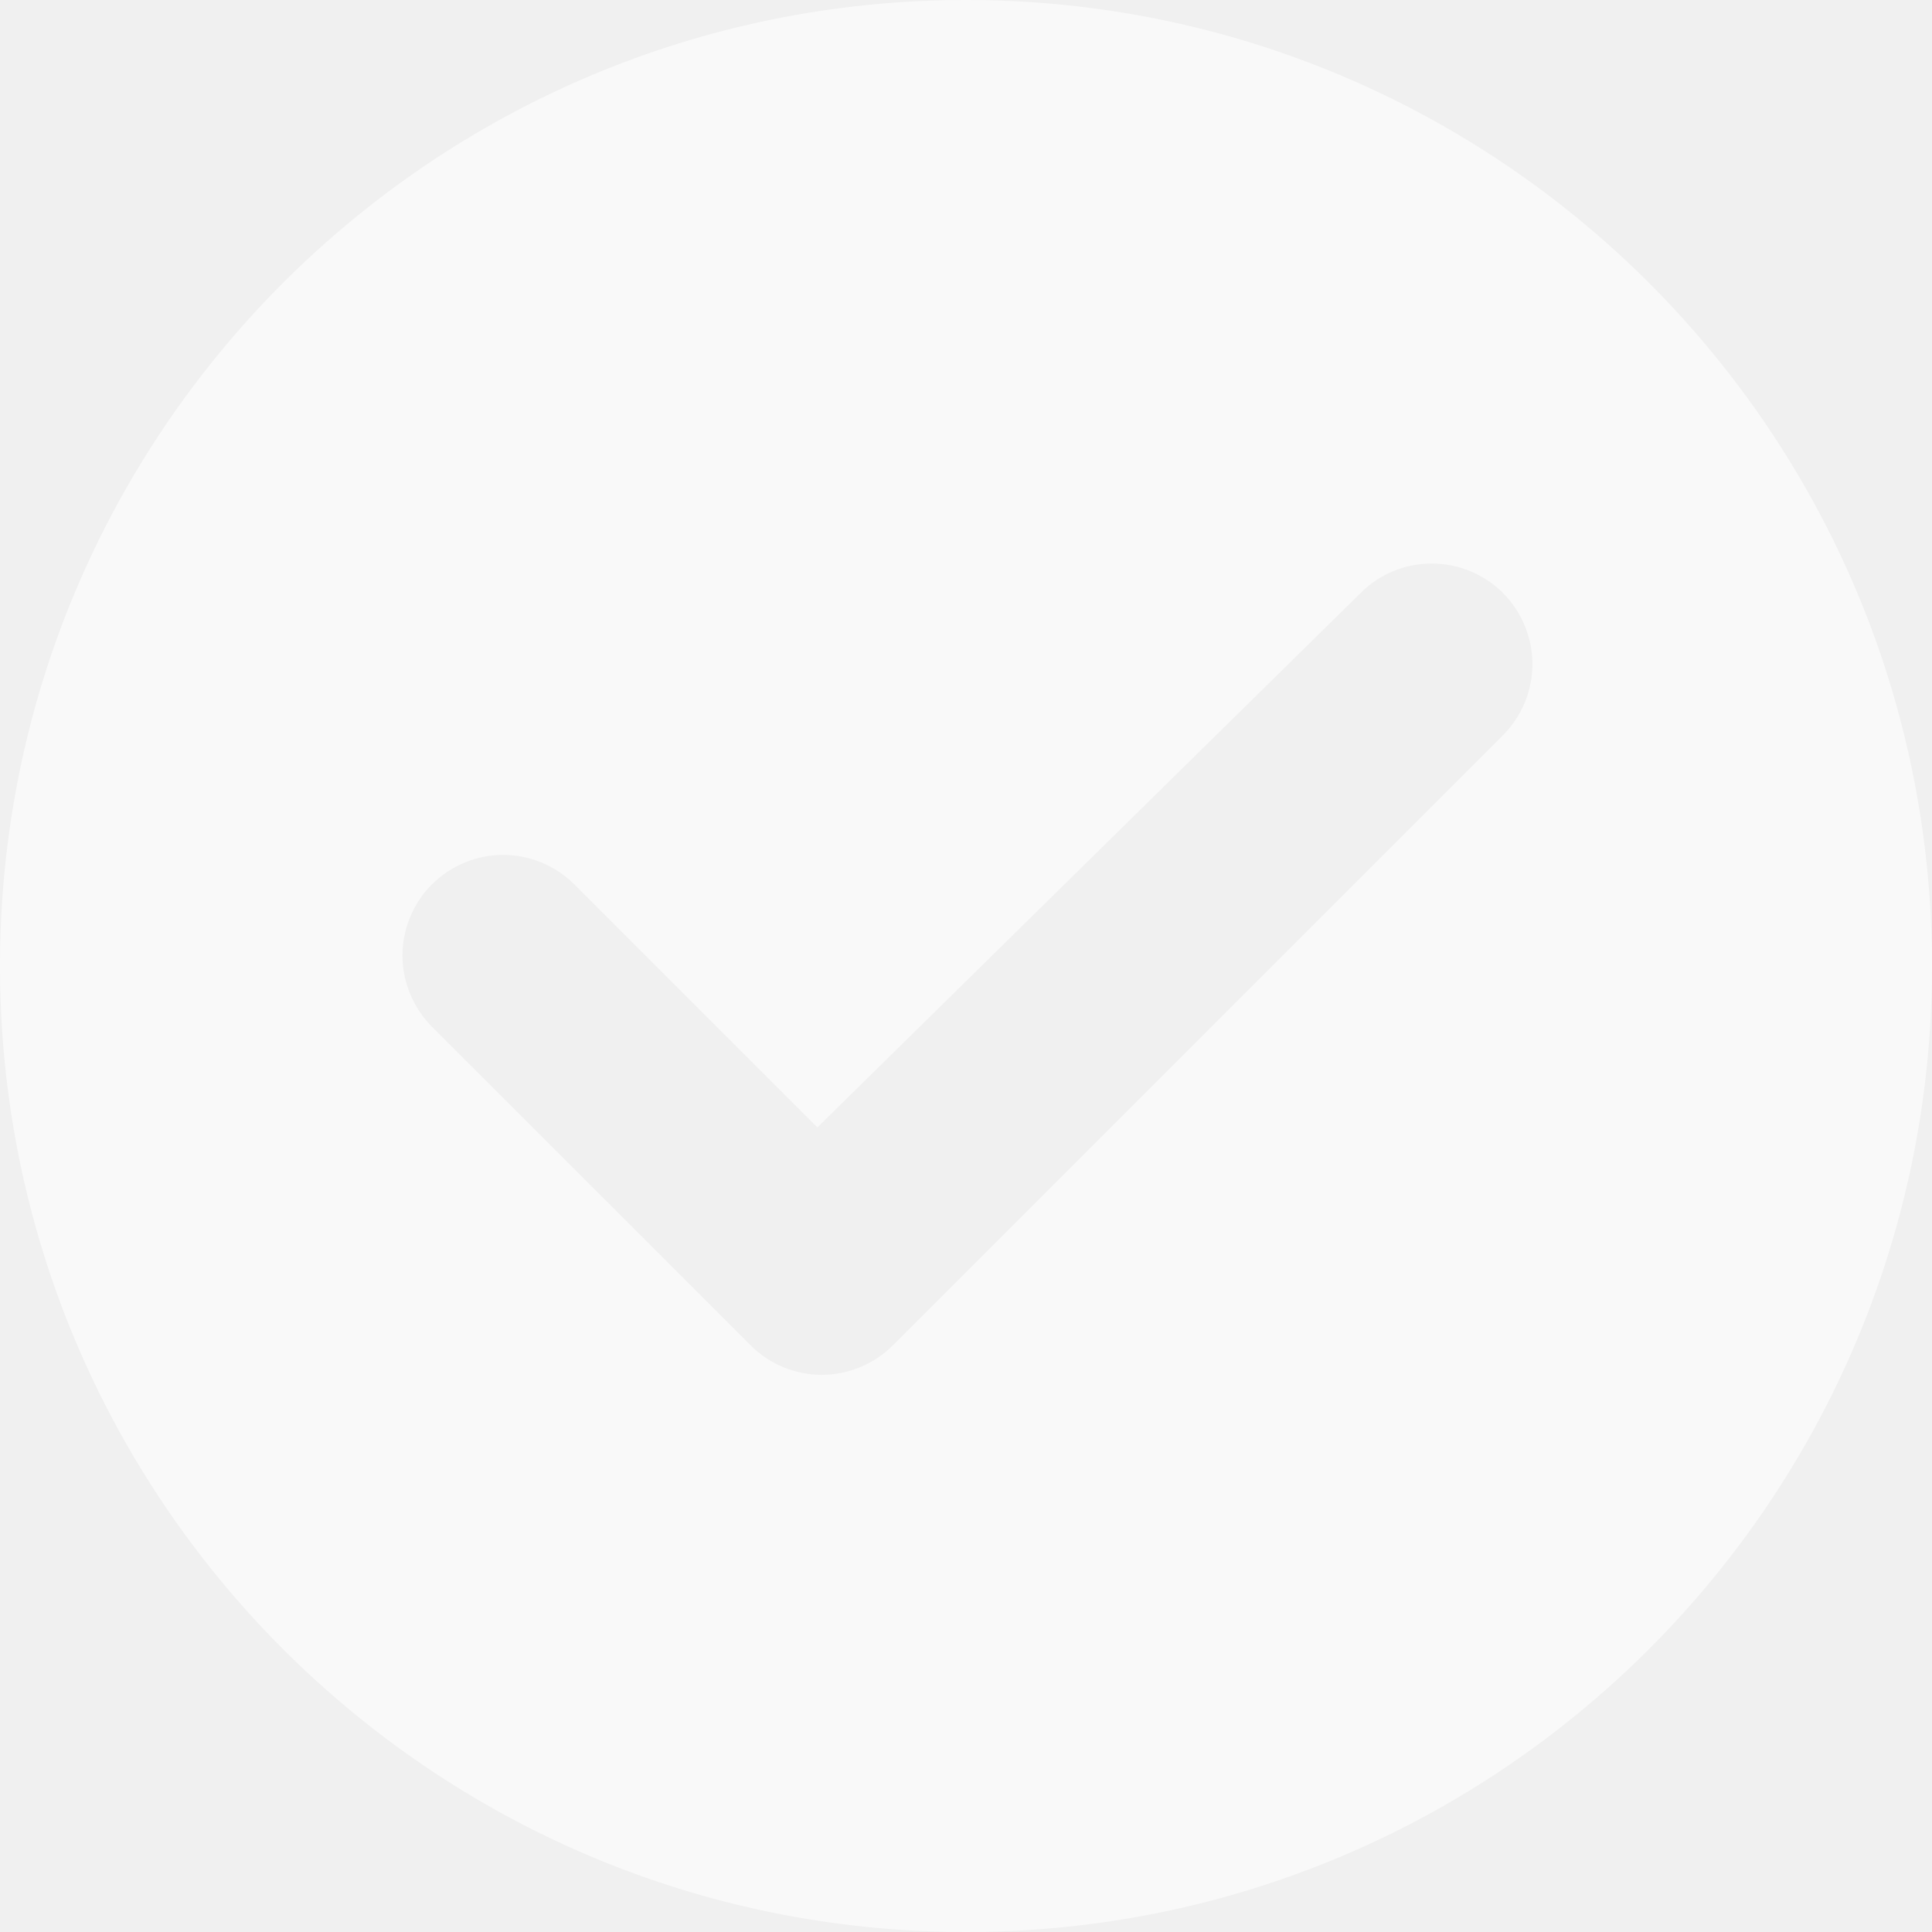
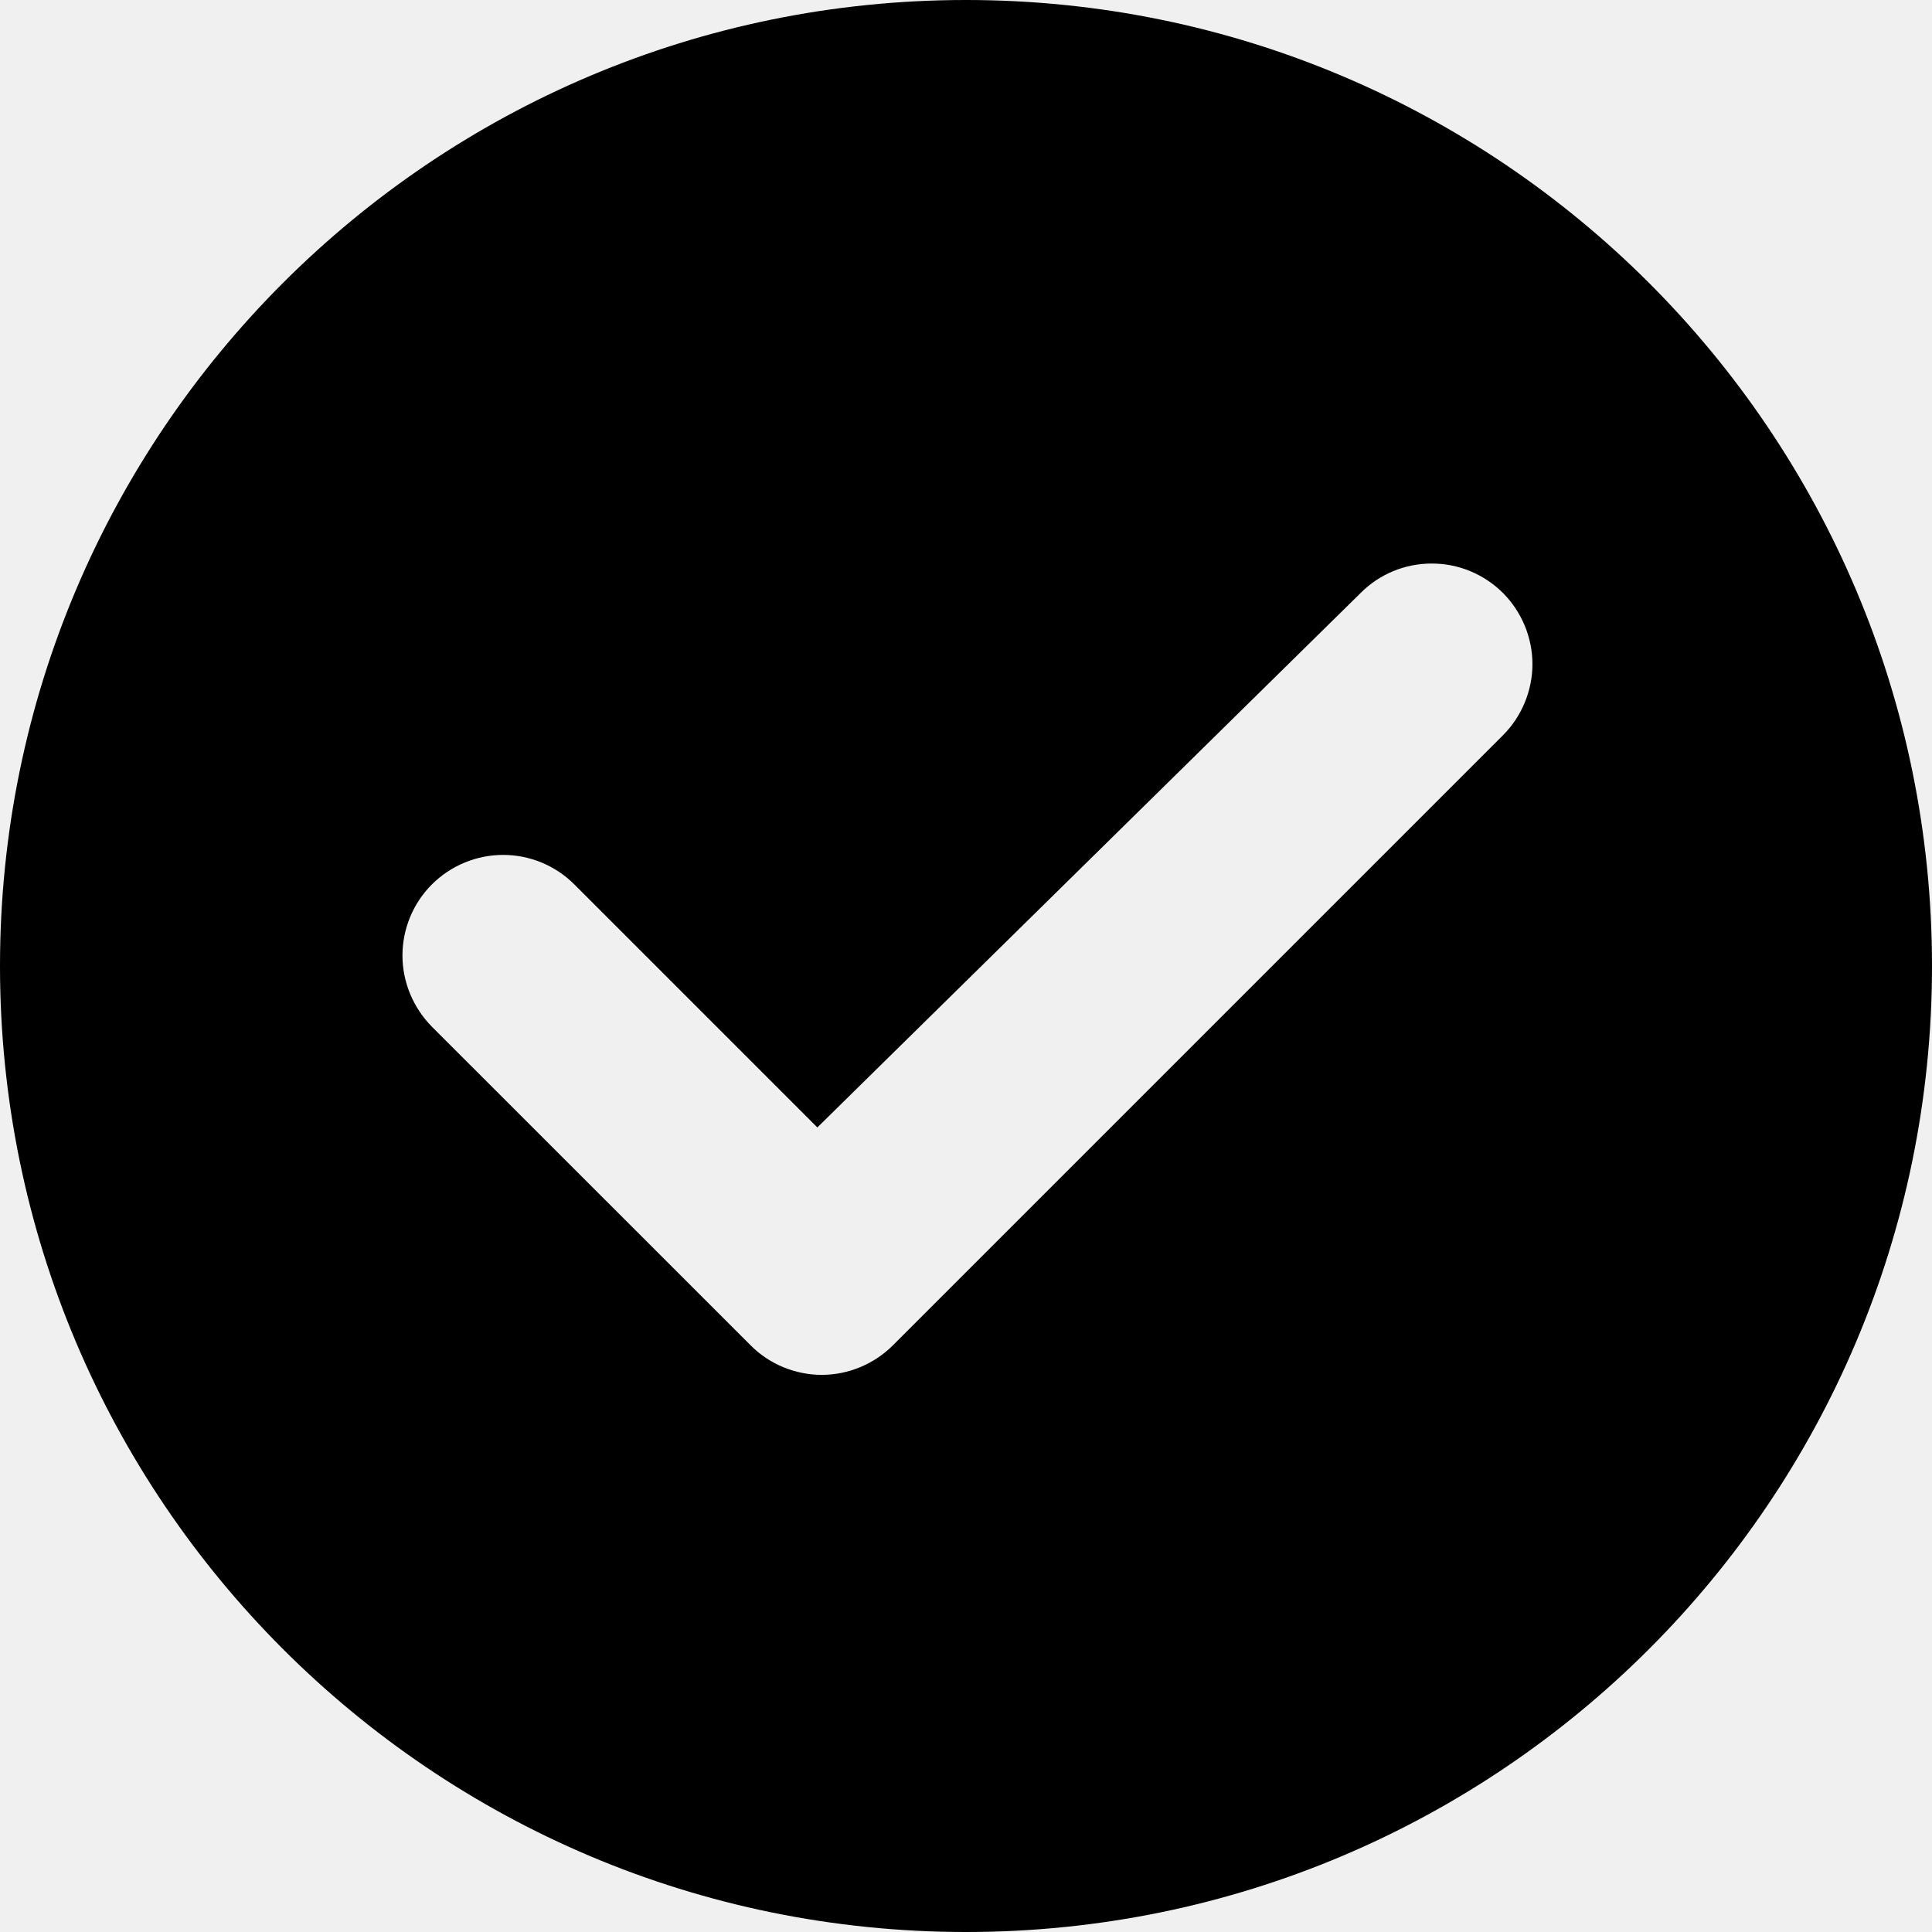
<svg xmlns="http://www.w3.org/2000/svg" width="16" height="16" viewBox="0 0 16 16" fill="none">
  <g clip-path="url(#clip0_359_19110)">
-     <path d="M8 16C3.582 16 0 12.418 0 8C0 3.582 3.582 0 8 0C12.418 0 16 3.582 16 8C16 12.418 12.418 16 8 16ZM6.216 11.141C6.293 11.219 6.385 11.28 6.486 11.322C6.588 11.364 6.696 11.386 6.805 11.386C6.915 11.386 7.023 11.364 7.124 11.322C7.225 11.28 7.317 11.219 7.395 11.141L12.447 6.089C12.524 6.012 12.585 5.92 12.627 5.819C12.669 5.718 12.691 5.609 12.691 5.5C12.691 5.391 12.669 5.282 12.627 5.181C12.585 5.08 12.524 4.988 12.447 4.911C12.369 4.833 12.277 4.772 12.176 4.73C12.075 4.688 11.967 4.667 11.857 4.667C11.748 4.667 11.639 4.688 11.538 4.73C11.437 4.772 11.345 4.833 11.268 4.911L6.769 9.337L4.756 7.324C4.6 7.168 4.388 7.08 4.167 7.08C3.946 7.08 3.734 7.168 3.577 7.324C3.421 7.48 3.333 7.692 3.333 7.913C3.333 8.023 3.355 8.131 3.397 8.232C3.439 8.333 3.5 8.425 3.577 8.503L6.216 11.141Z" fill="white" fill-opacity="0.6" />
+     <path d="M8 16C3.582 16 0 12.418 0 8C0 3.582 3.582 0 8 0C12.418 0 16 3.582 16 8C16 12.418 12.418 16 8 16ZM6.216 11.141C6.293 11.219 6.385 11.28 6.486 11.322C6.588 11.364 6.696 11.386 6.805 11.386C6.915 11.386 7.023 11.364 7.124 11.322C7.225 11.28 7.317 11.219 7.395 11.141L12.447 6.089C12.524 6.012 12.585 5.92 12.627 5.819C12.669 5.718 12.691 5.609 12.691 5.5C12.691 5.391 12.669 5.282 12.627 5.181C12.585 5.08 12.524 4.988 12.447 4.911C12.369 4.833 12.277 4.772 12.176 4.73C12.075 4.688 11.967 4.667 11.857 4.667C11.748 4.667 11.639 4.688 11.538 4.73C11.437 4.772 11.345 4.833 11.268 4.911L6.769 9.337L4.756 7.324C4.6 7.168 4.388 7.08 4.167 7.08C3.946 7.08 3.734 7.168 3.577 7.324C3.421 7.48 3.333 7.692 3.333 7.913C3.333 8.023 3.355 8.131 3.397 8.232C3.439 8.333 3.5 8.425 3.577 8.503L6.216 11.141Z" fill="currentColor" />
  </g>
  <defs>
    <clipPath id="clip0_359_19110">
-       <rect width="16" height="16" fill="white" />
+       <rect width="16" height="16" fill="currentColor" />
    </clipPath>
  </defs>
</svg>
